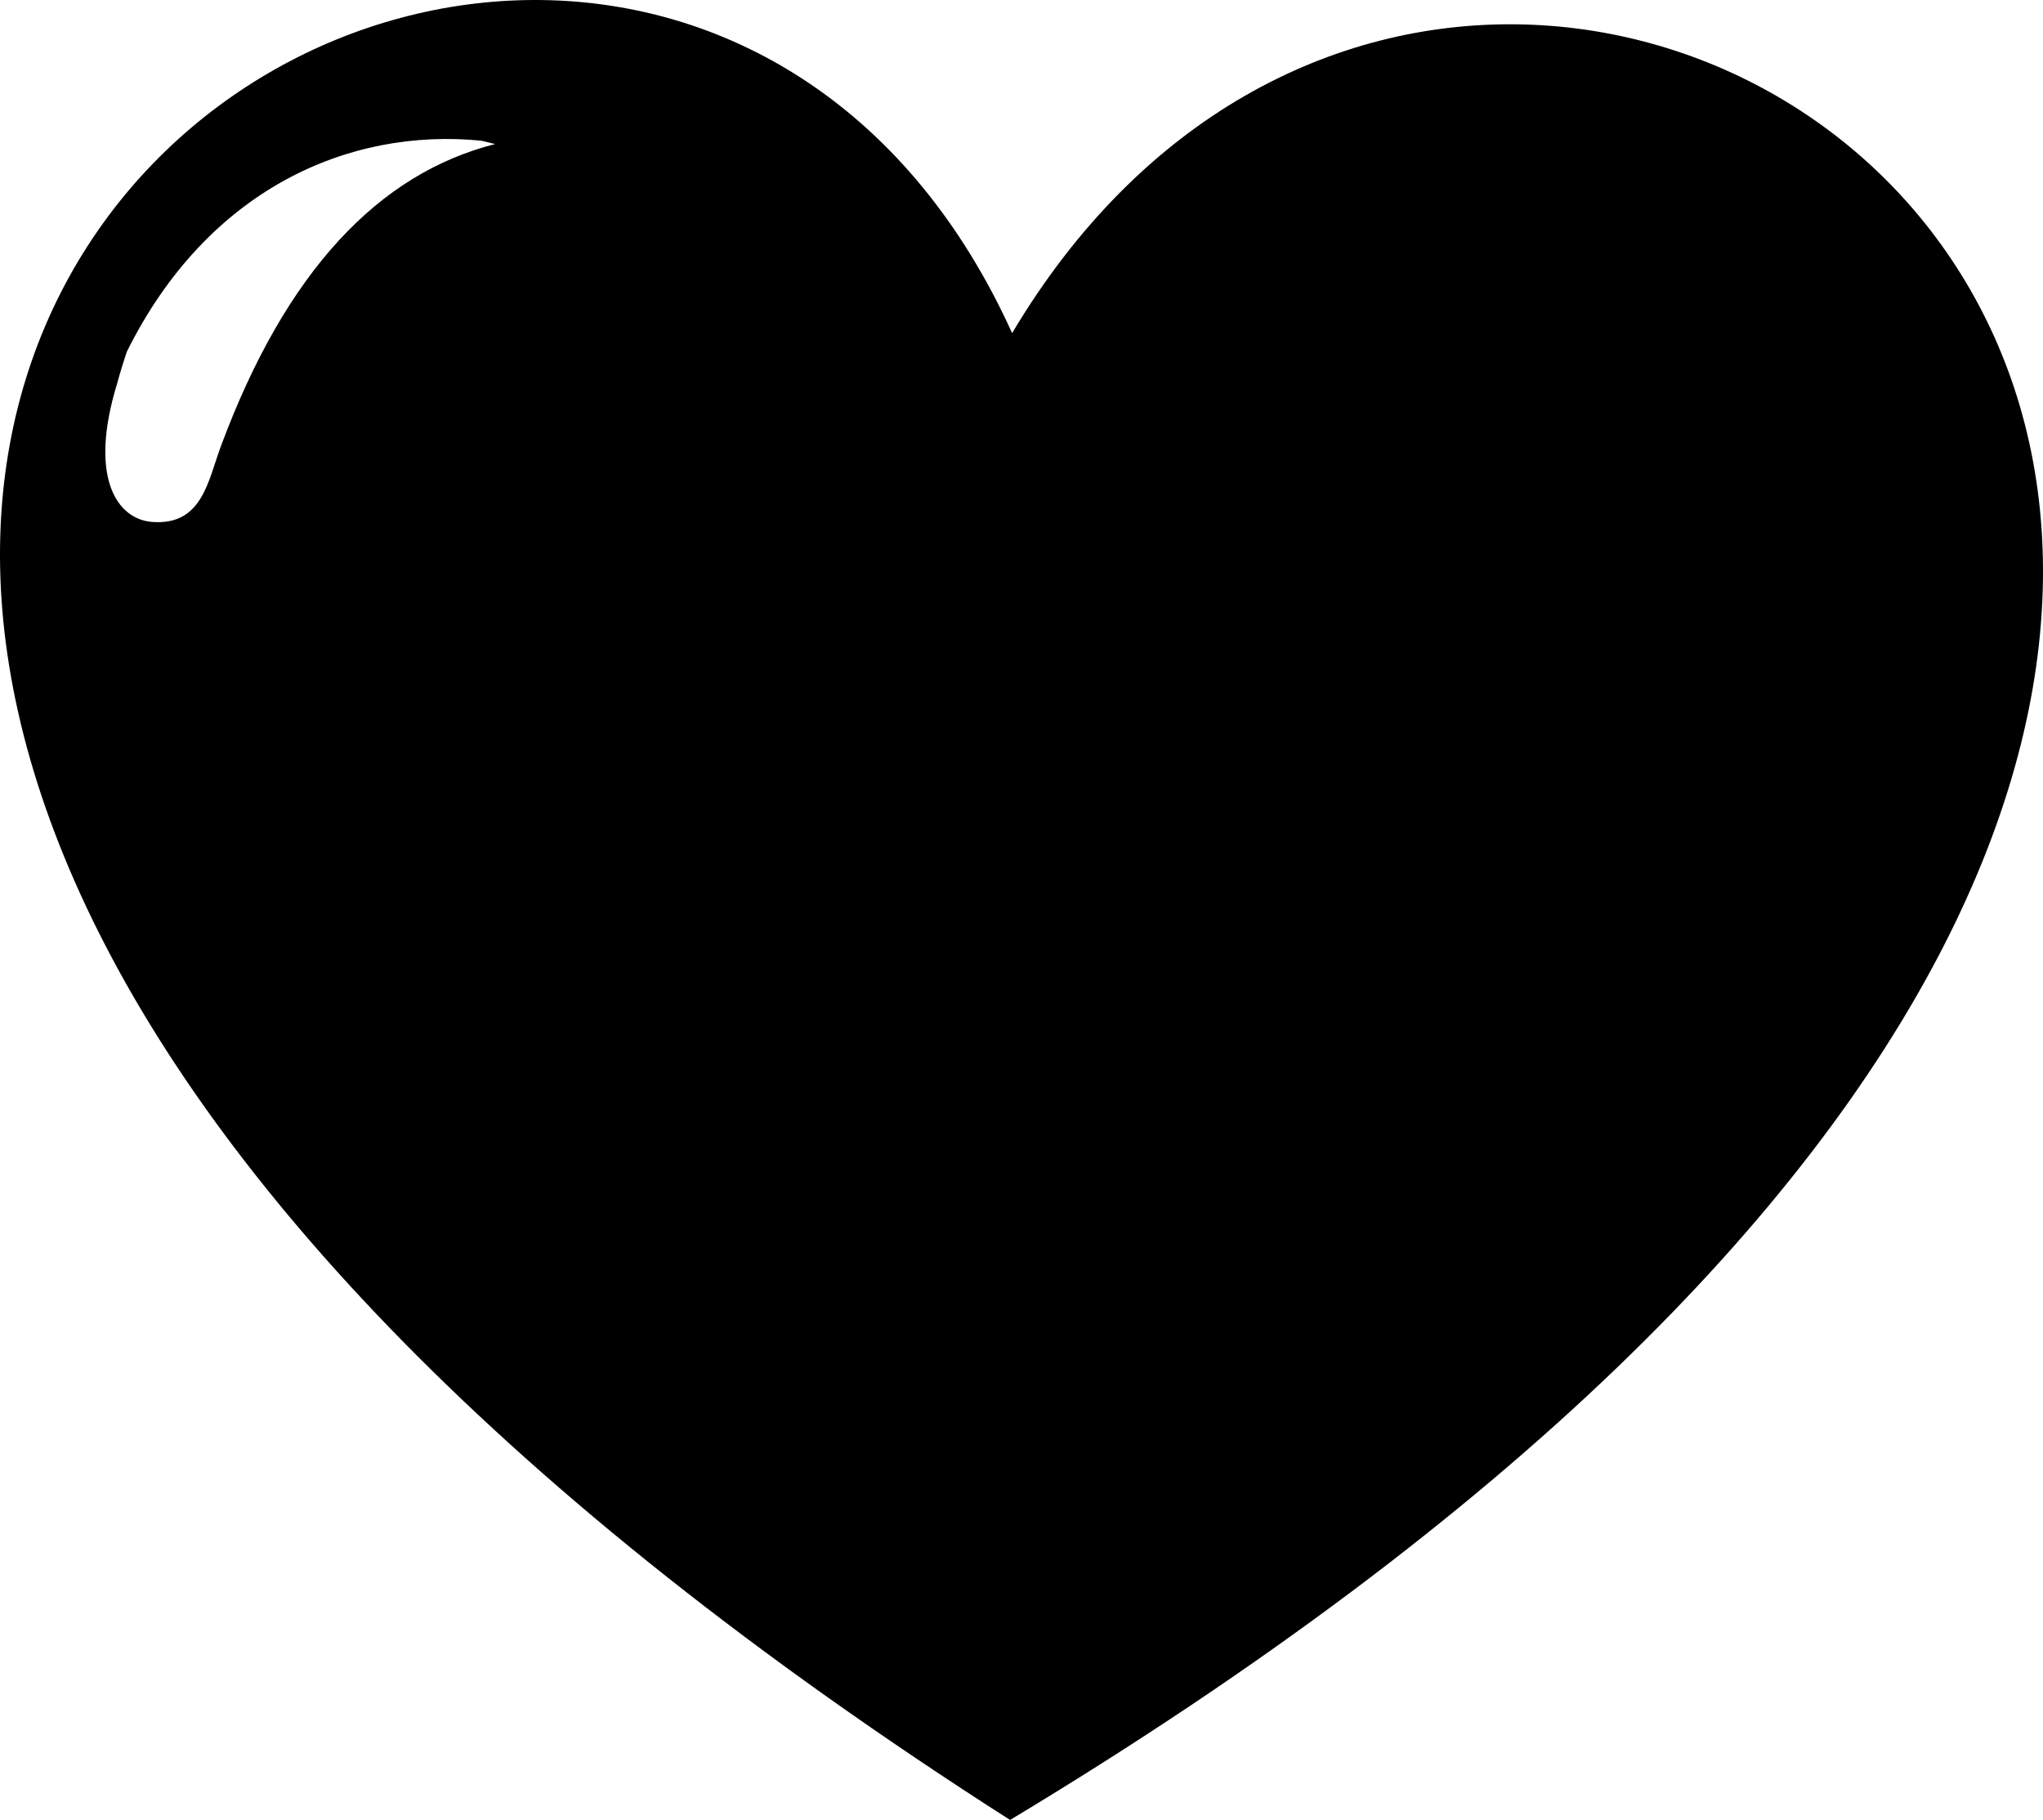
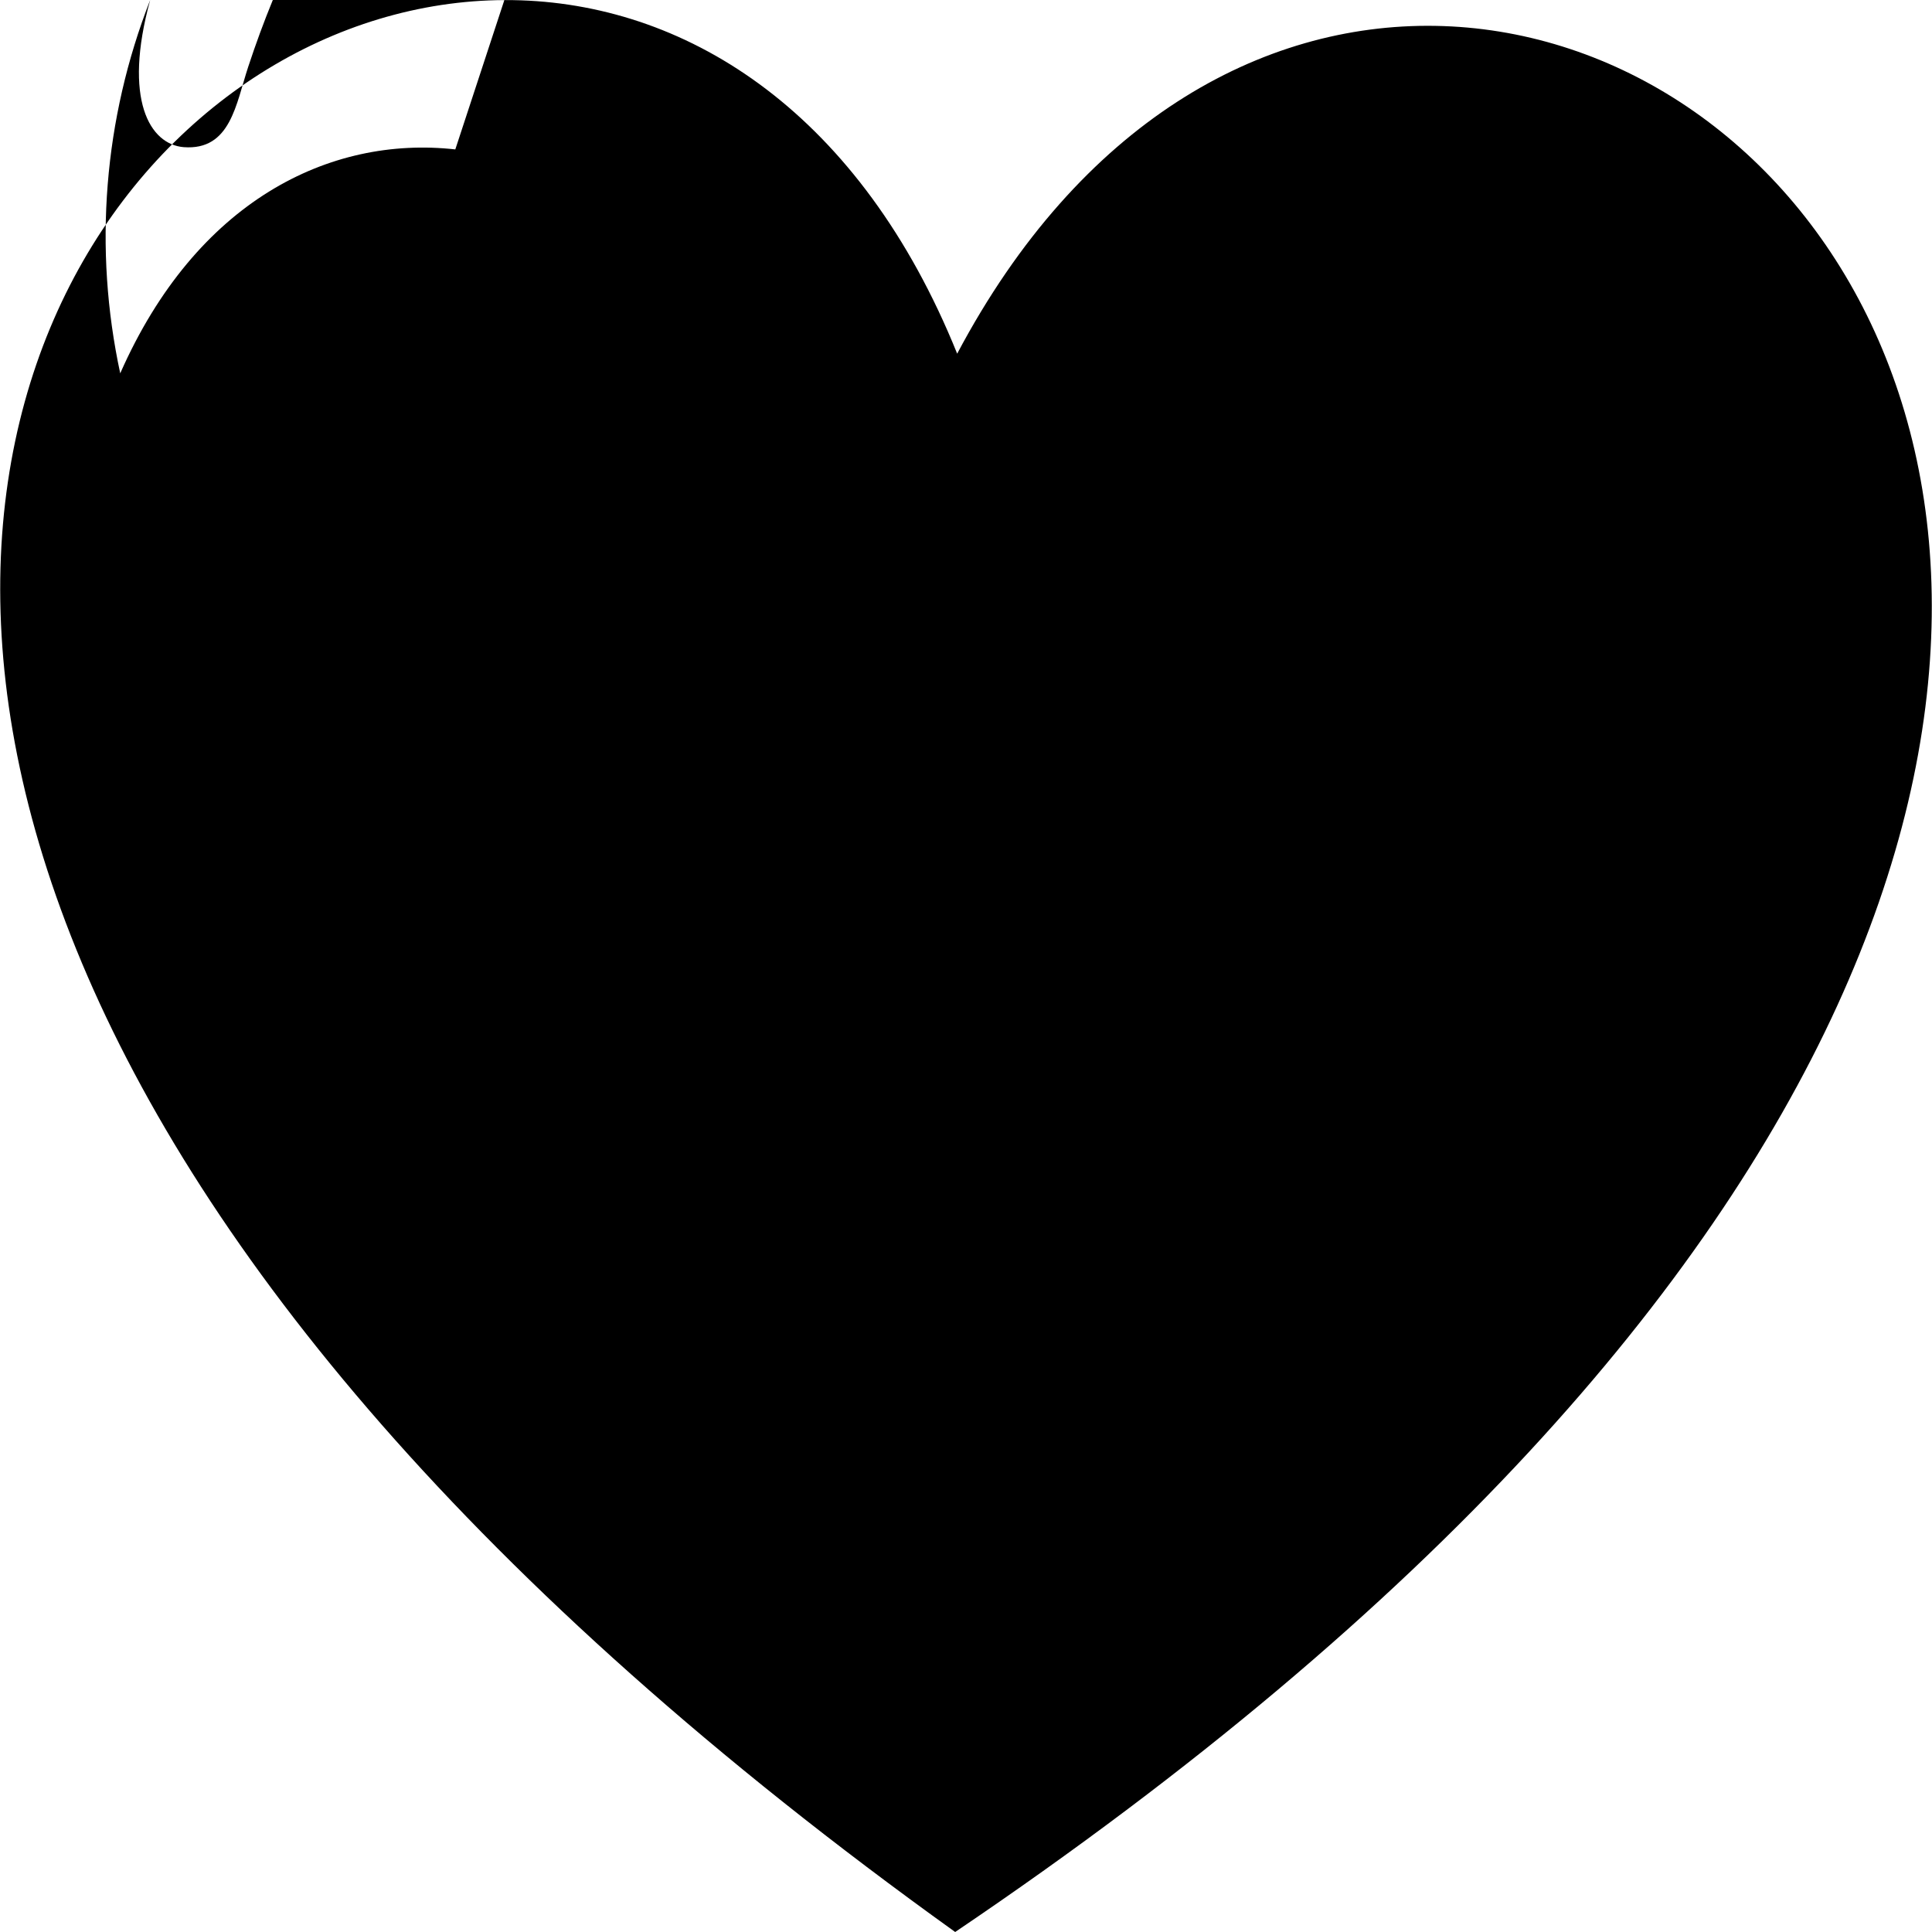
- <svg xmlns="http://www.w3.org/2000/svg" shape-rendering="geometricPrecision" text-rendering="geometricPrecision" image-rendering="optimizeQuality" fill-rule="evenodd" clip-rule="evenodd" viewBox="0 0 512 456.082">
-   <path d="M253.648 83.482c130.393-219.055 509.908 65.493-.513 372.6-514.788-328.942-101.873-598.697.513-372.6zM120.652 35.263c-33.435-3.329-68.719 12.313-88.856 52.852a137.318 137.318 0 00-2.43 7.96c-7.242 23.558-.065 34.106 8.843 34.73 12.461.874 13.888-10.202 17.153-18.991 16.322-43.951 39.622-68.323 68.714-75.715a102.864 102.864 0 00-3.424-.836z" />
+ <svg xmlns="http://www.w3.org/2000/svg" viewBox="0 0 30 30">
+   <path d="M14.863 5.492C22.5-8.918 44.734 9.801 14.832 30c-30.156-21.637-5.969-39.379.031-24.508ZM7.07 2.32c-1.957-.218-4.027.809-5.203 3.477A10.082 10.082 0 0 1 2.332 0c-.426 1.55-.004 2.242.52 2.285.73.055.812-.672 1.003-1.25.954-2.89 2.32-4.496 4.024-4.98A7.552 7.552 0 0 1 7.832 0Zm0 0" style="stroke:none;fill-rule:evenodd;fill-opacity:1" />
</svg>
